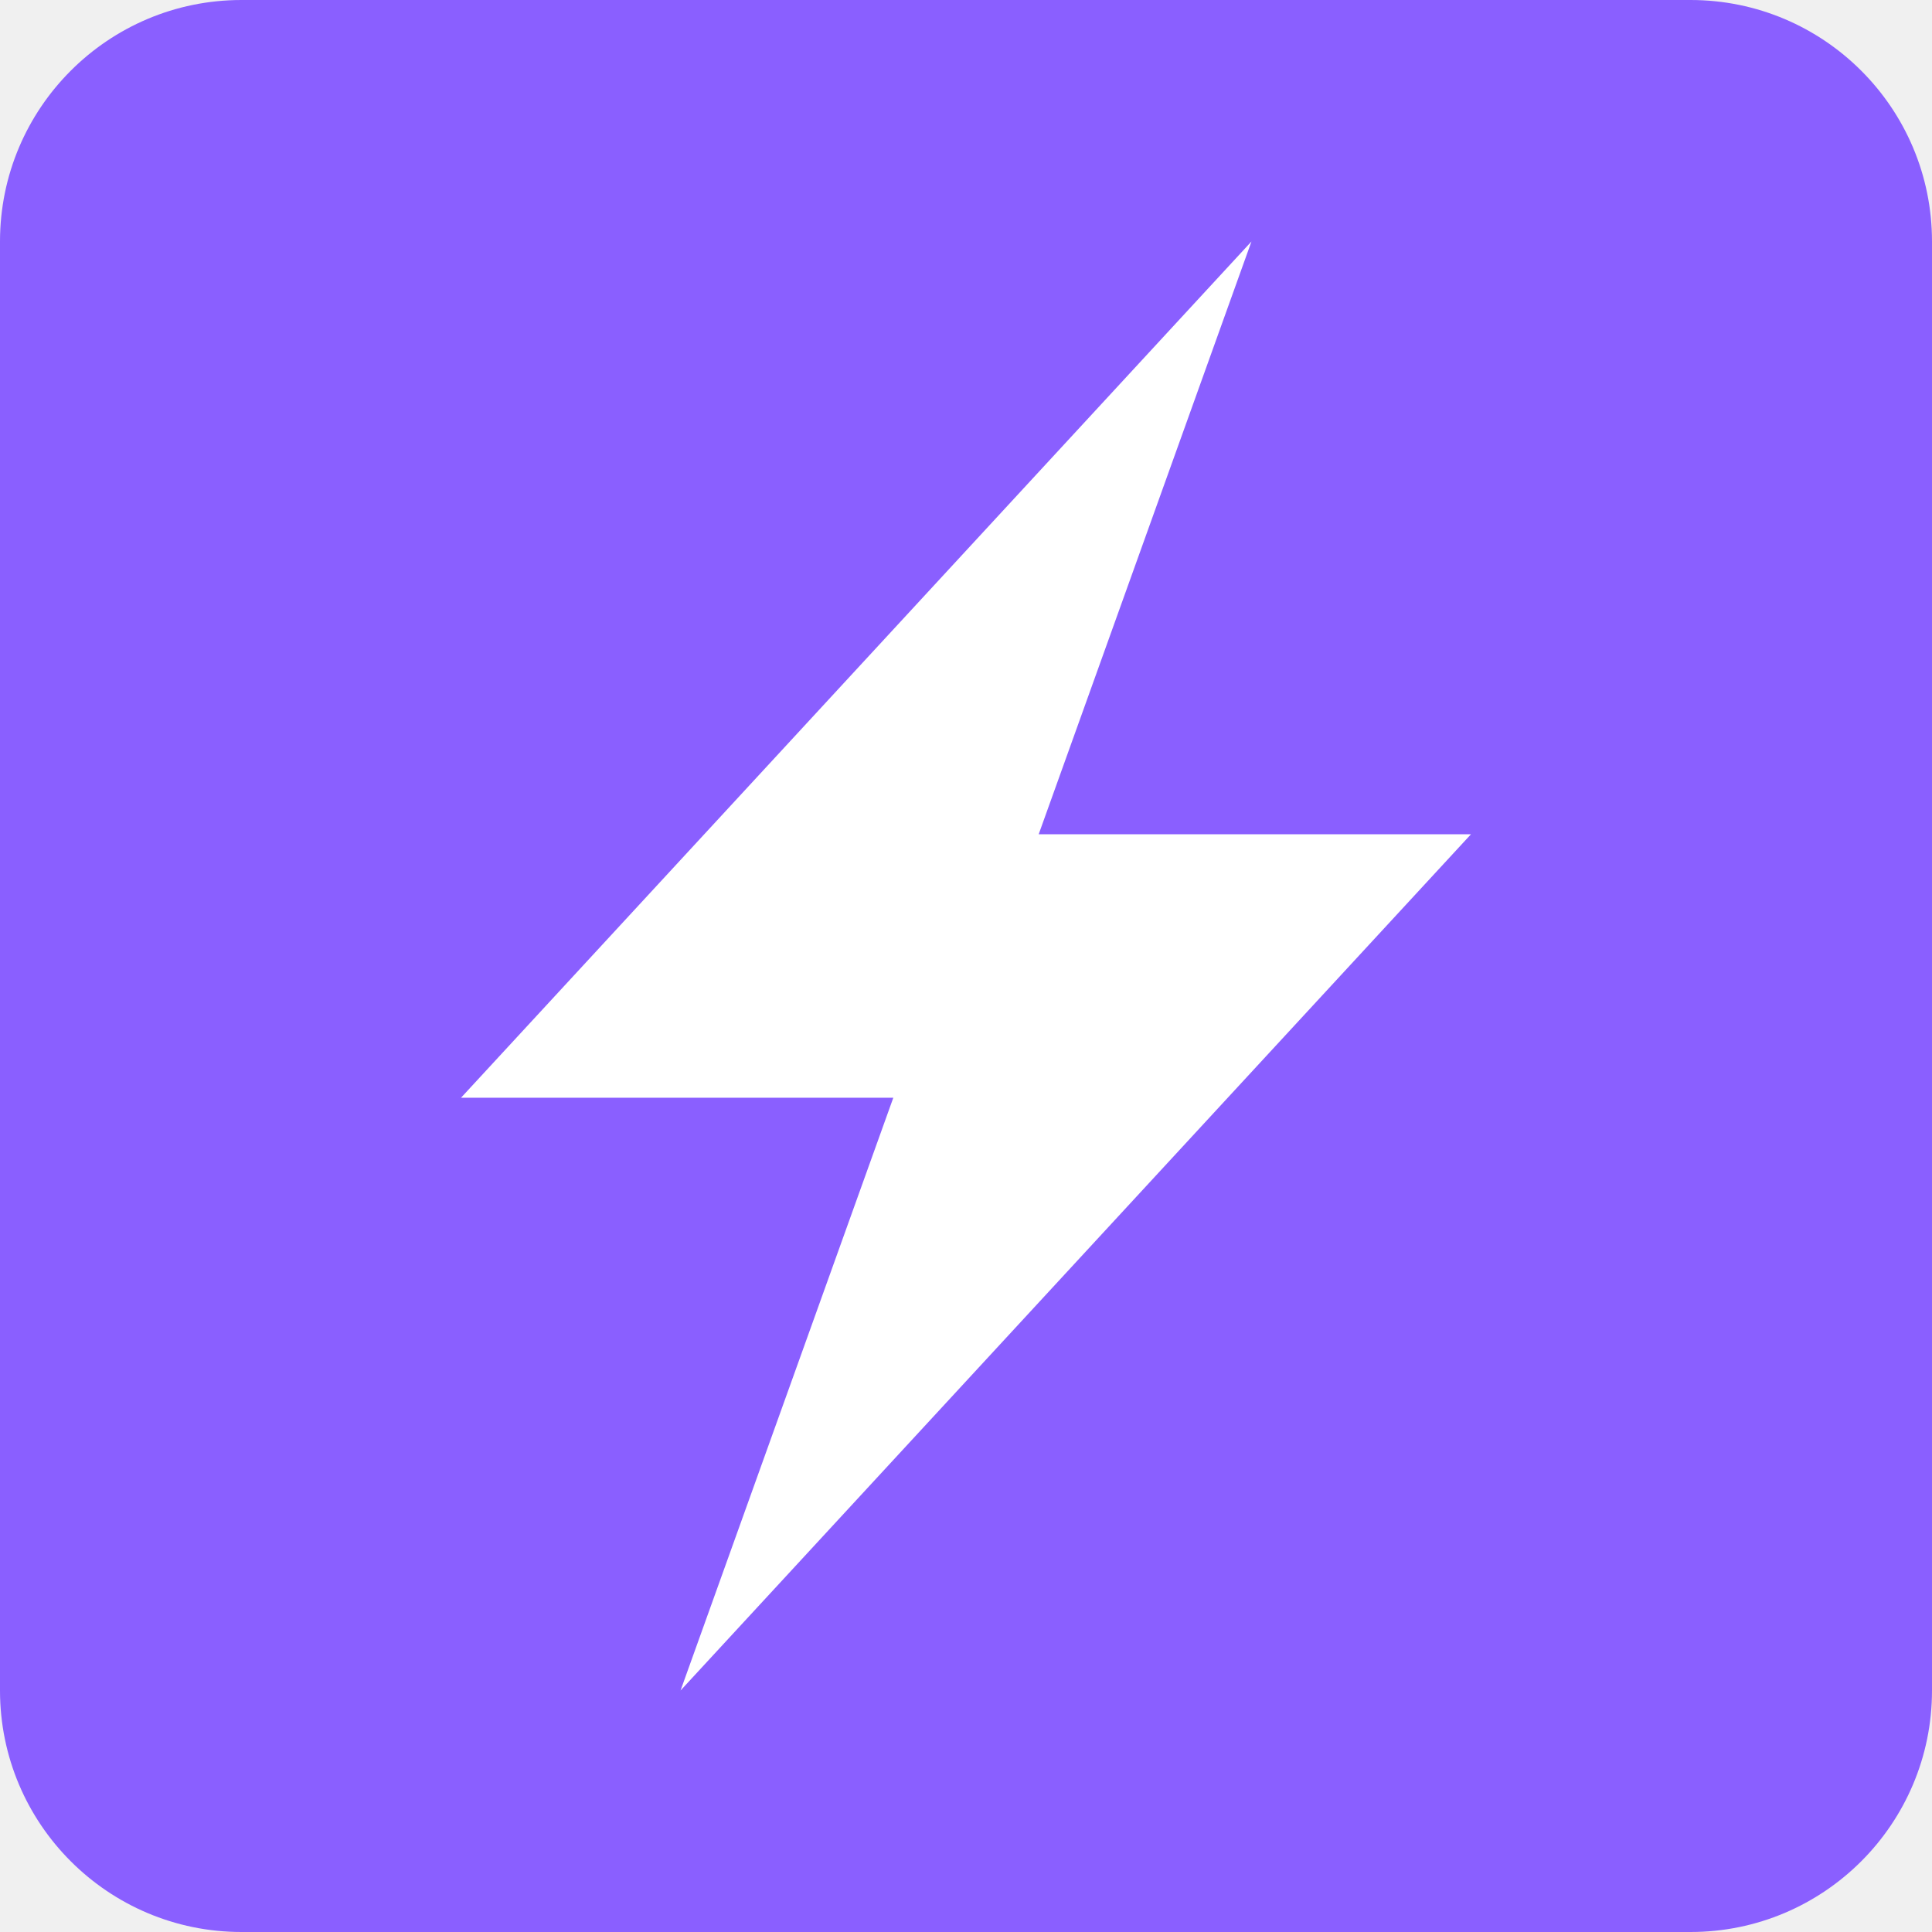
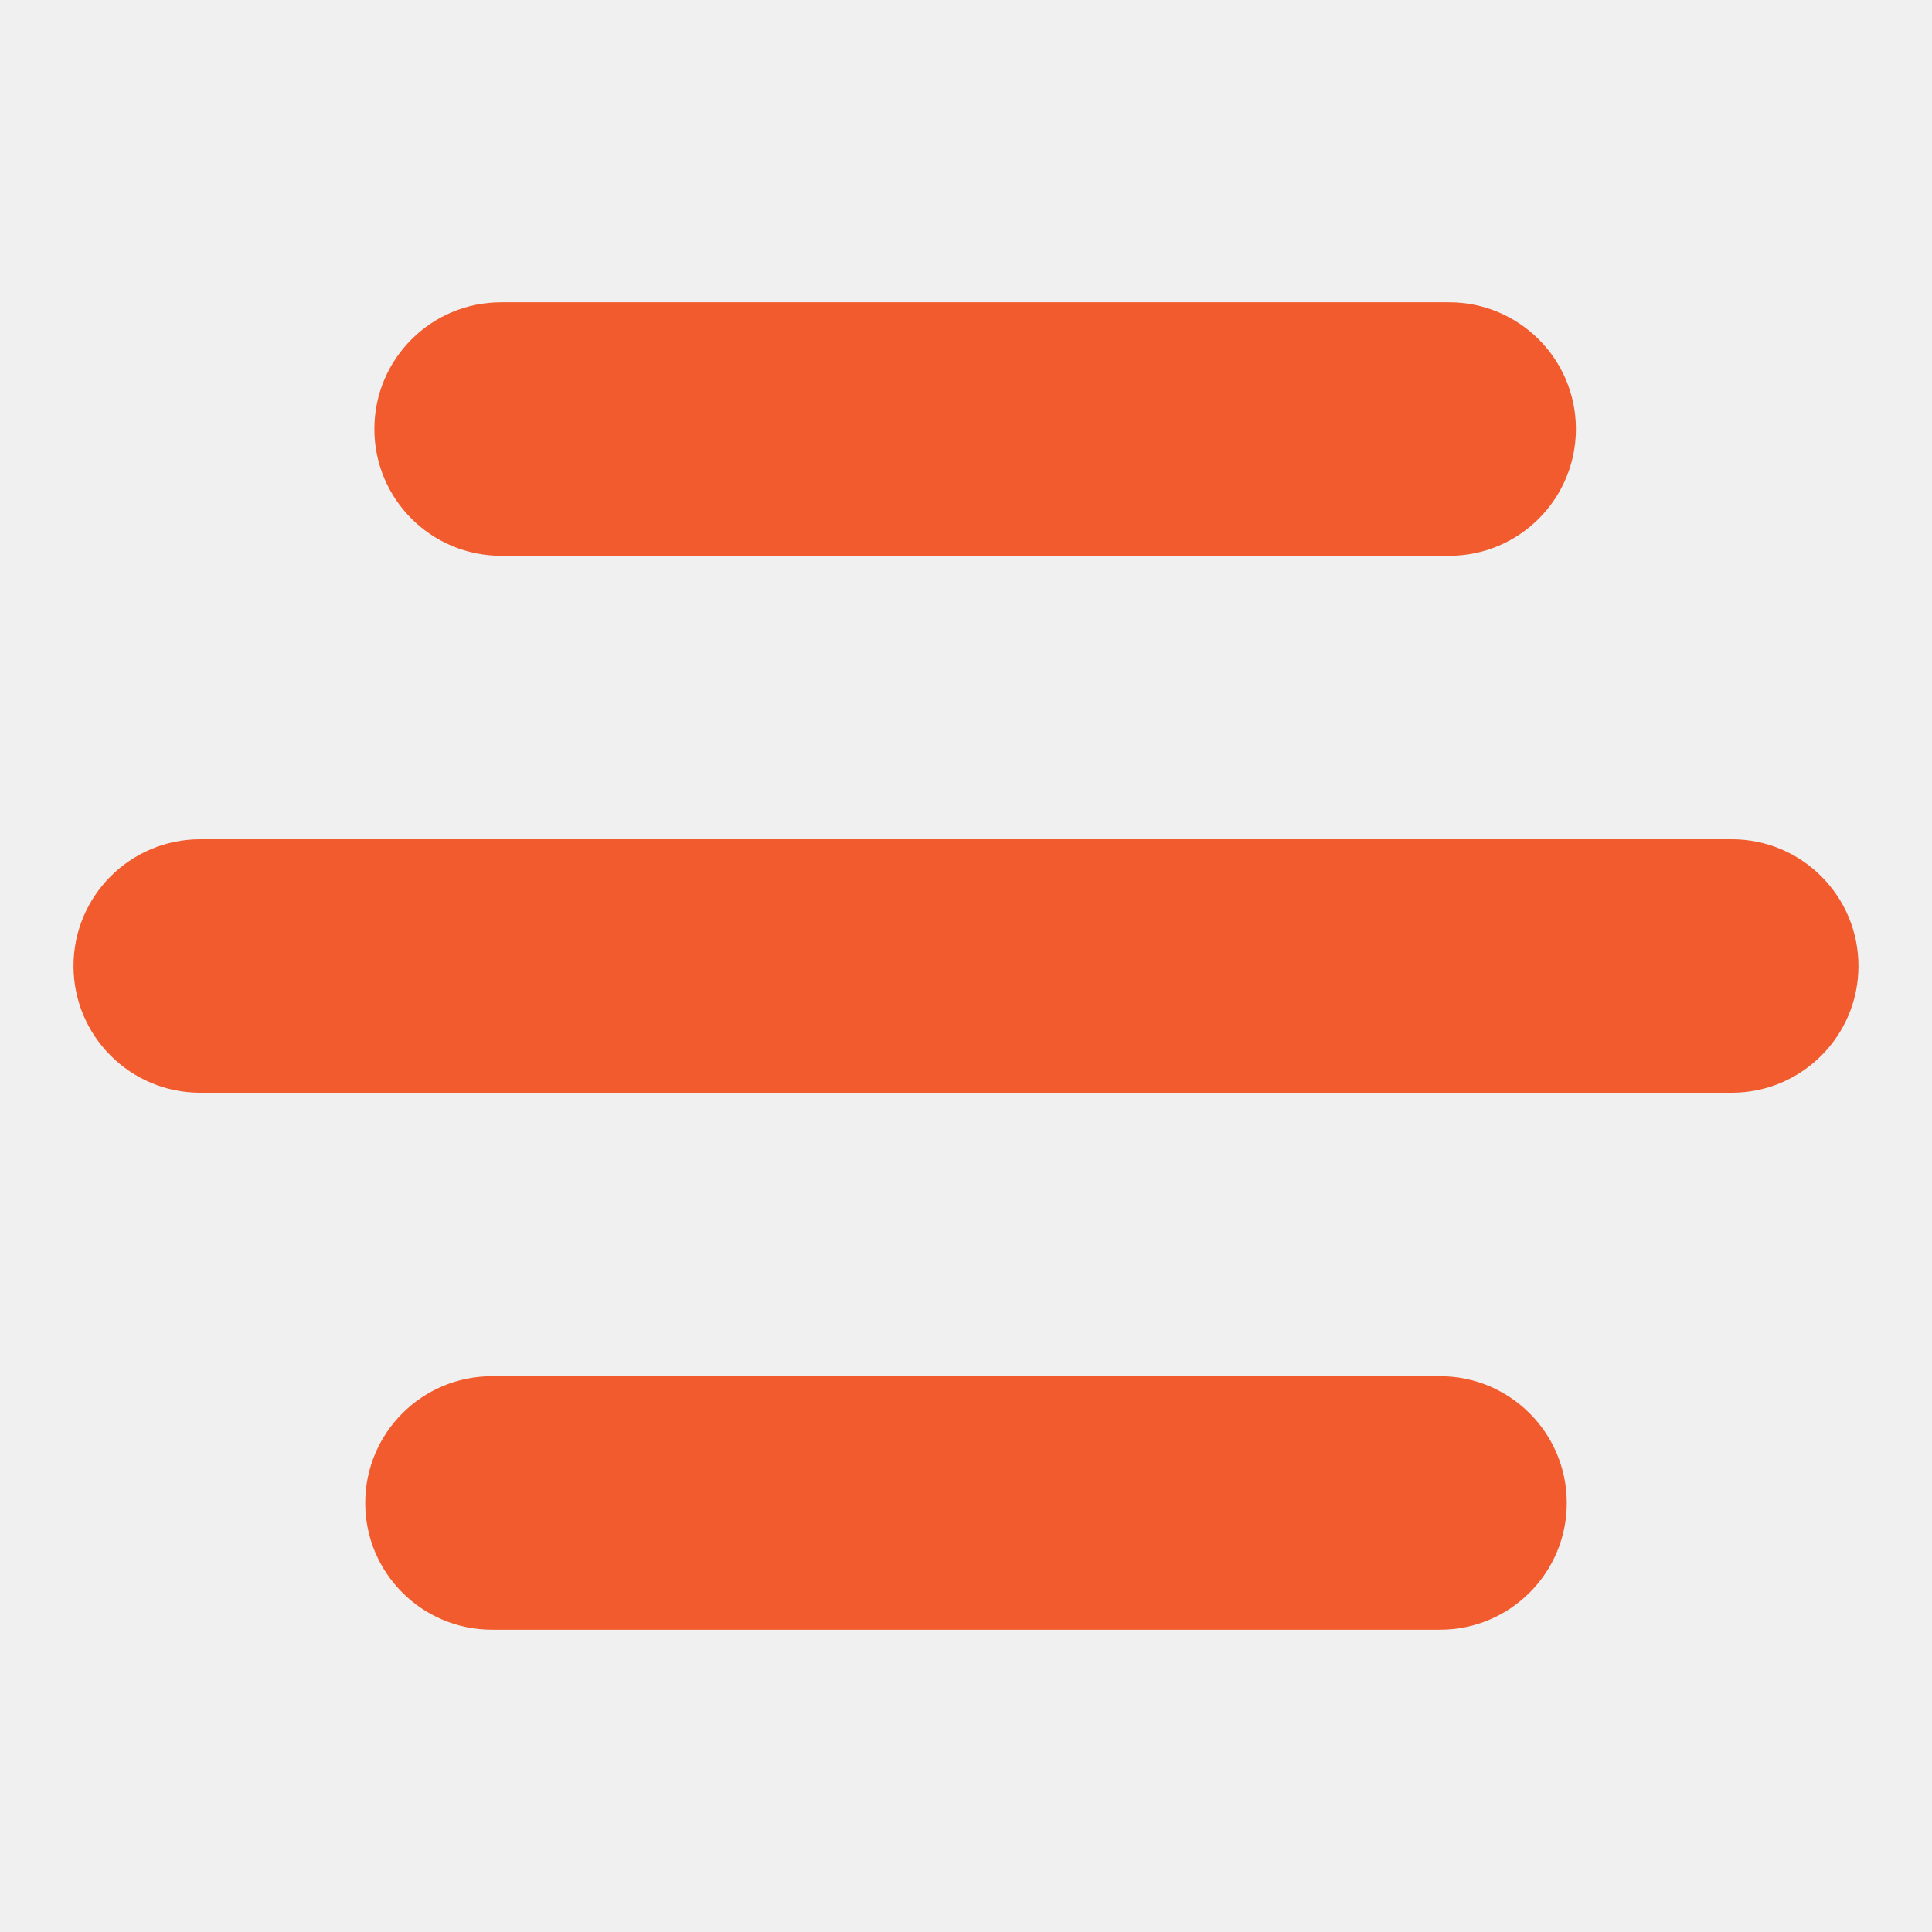
- <svg xmlns="http://www.w3.org/2000/svg" viewBox="0 0 16 16" width="16" height="16">
-   <rect width="16" height="16" rx="2" fill="#8A5FFF" />
-   <path d="M7.398 9.091h-3.58L10.364 2 8.602 6.909h3.58L5.636 14l1.762-4.909Z" fill="#fff" />
+ <svg xmlns="http://www.w3.org/2000/svg" id="Layer_1" data-name="Layer 1" viewBox="0 0 512 512">
+   <defs>
+     <style>
+       .cls-1 {
+         fill: #f15b2d;
+       }
+     </style>
+   </defs>
+   <path class="cls-1" d="M458.93,289.59H53.07c-18.55,0-33.59-15.04-33.59-33.59s15.04-33.59,33.59-33.59h405.85c18.55,0,33.59,15.04,33.59,33.59s-15.04,33.59-33.59,33.59Z" />
+   <path class="cls-1" d="M384.04,147.29h-251.24c-18.55,0-33.59-15.04-33.59-33.59s15.04-33.59,33.59-33.59h251.24c18.55,0,33.59,15.04,33.59,33.59s-15.04,33.59-33.59,33.59Z" />
+   <path class="cls-1" d="M381.62,431.89h-251.24c-18.55,0-33.59-15.04-33.59-33.59s15.04-33.59,33.59-33.59h251.24c18.55,0,33.59,15.04,33.59,33.59s-15.04,33.59-33.59,33.59Z" />
</svg>
